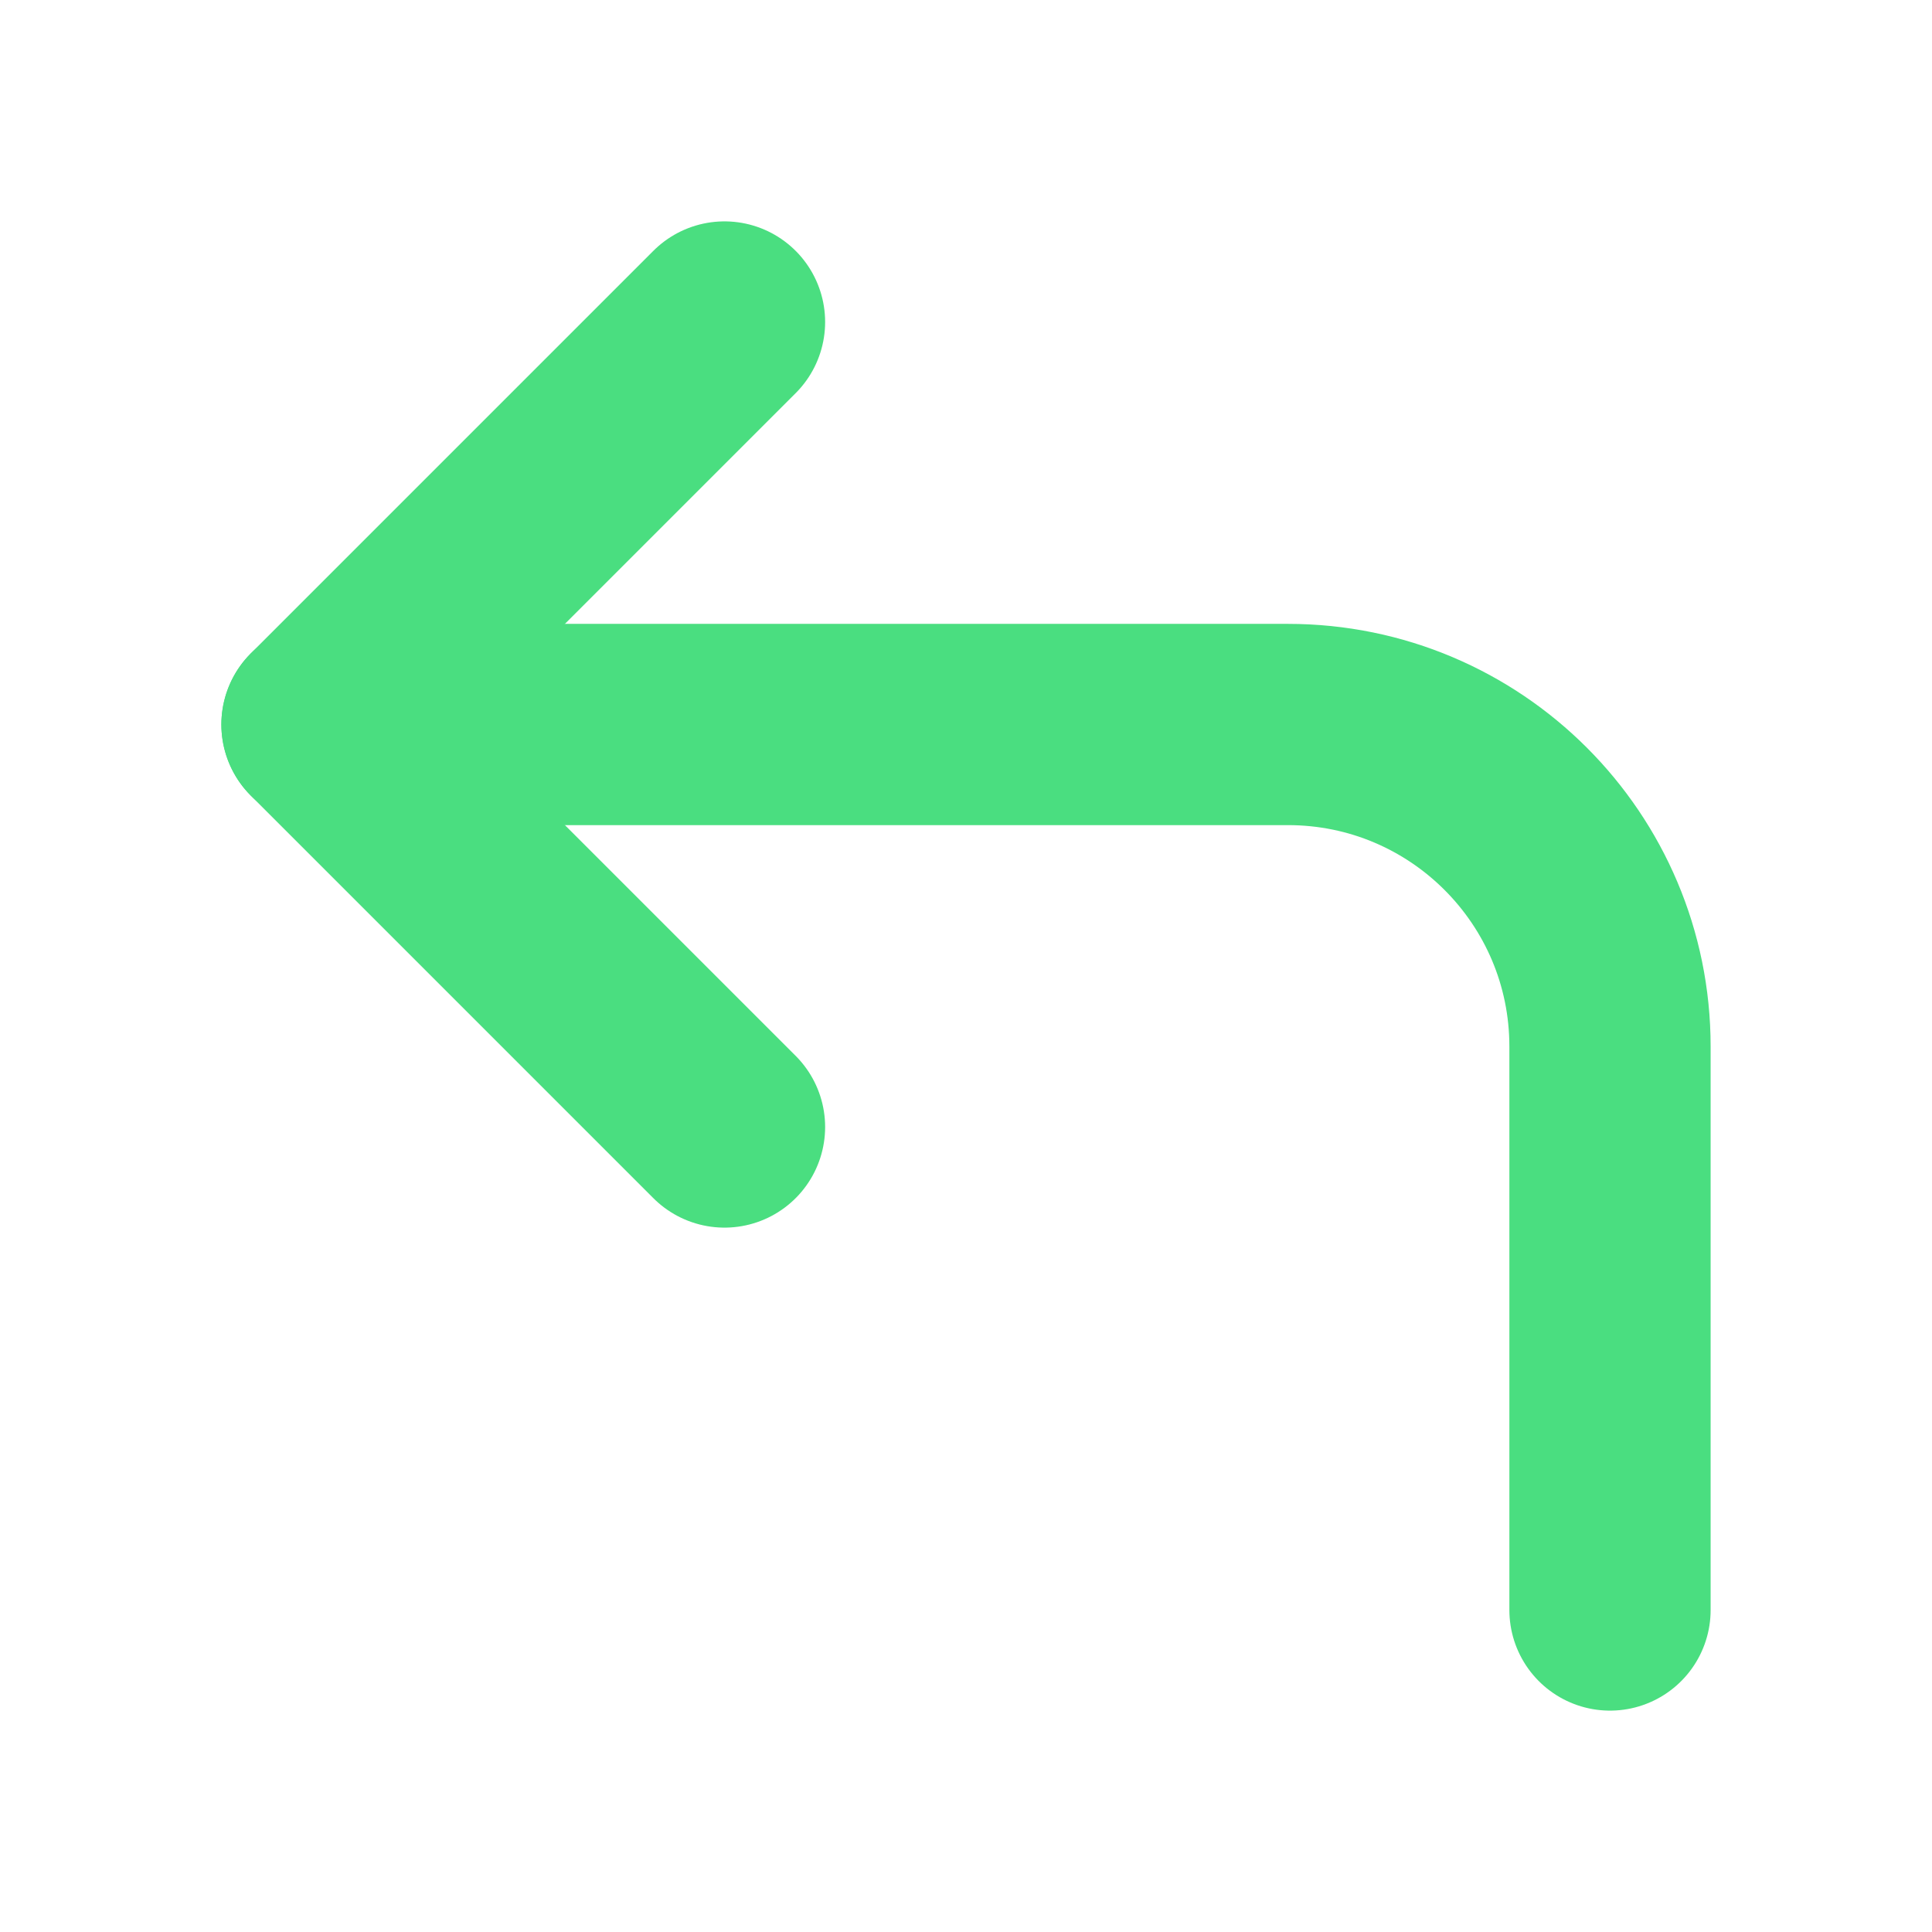
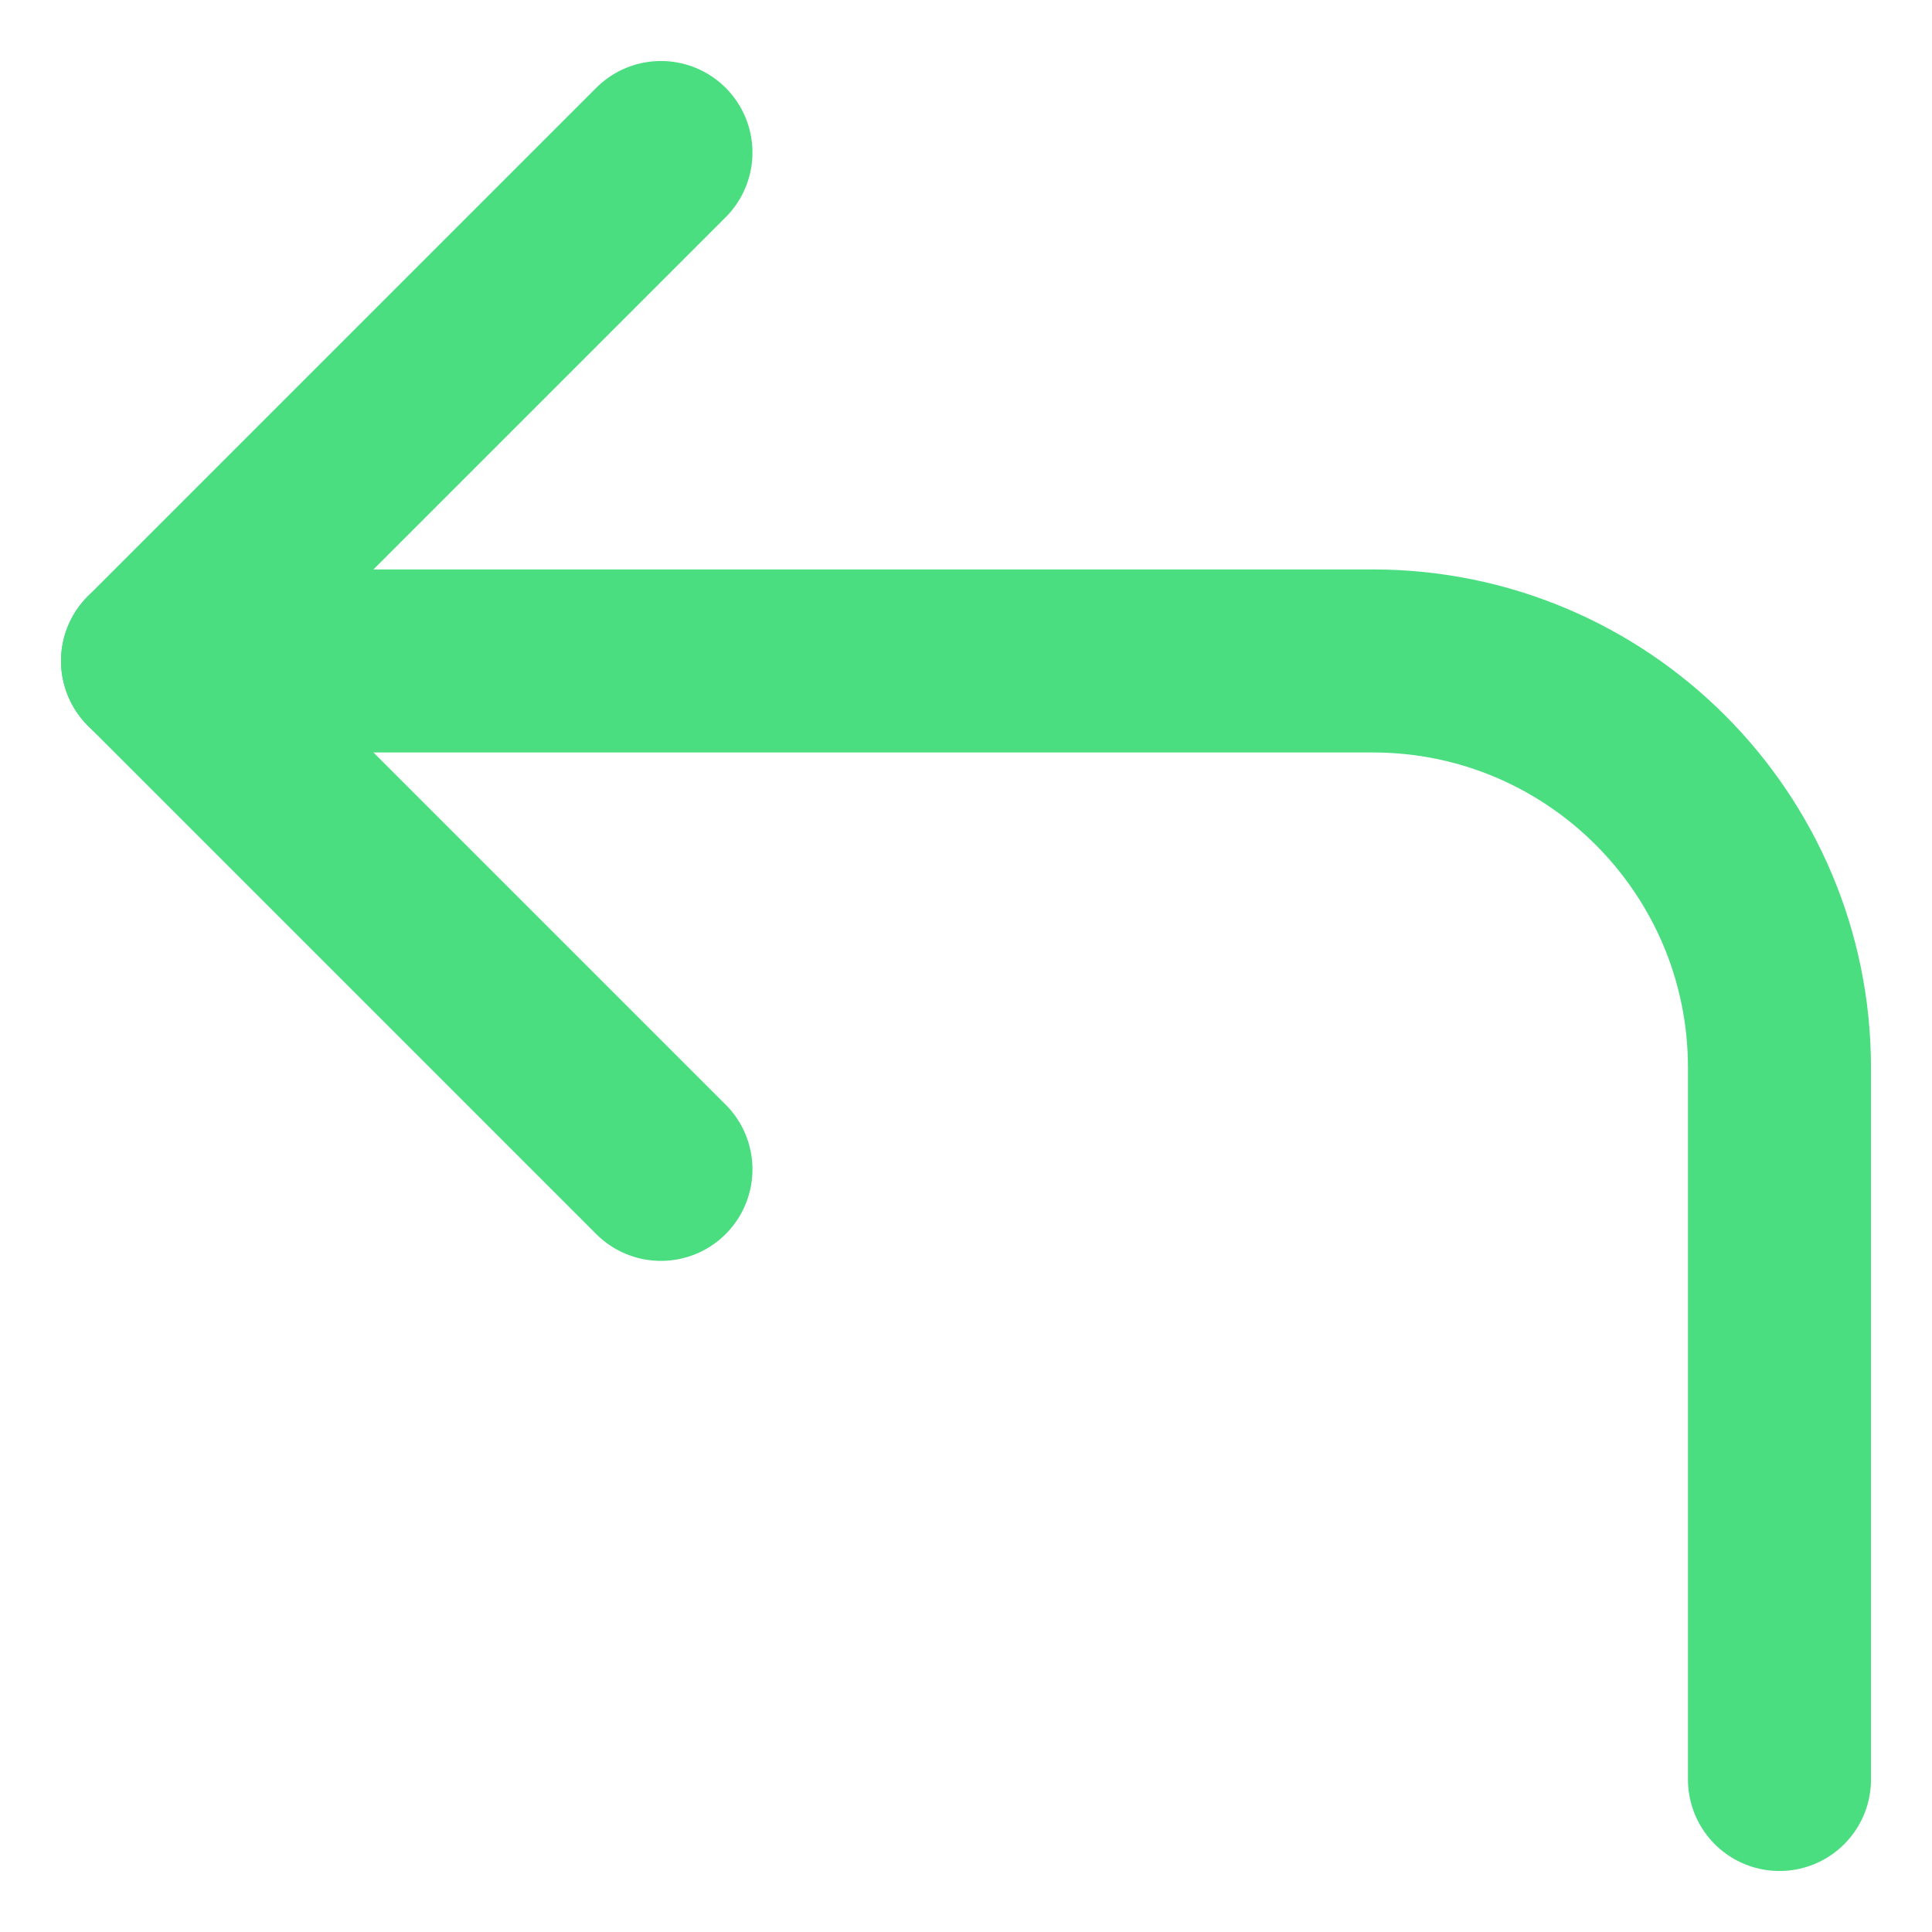
- <svg xmlns="http://www.w3.org/2000/svg" class="lucide lucide-corner-up-left" width="100%" height="100%" viewBox="0 0 24 24" fill="none" stroke="#4ADE80" stroke-width="2.5" stroke-linecap="round" stroke-linejoin="round">
+ <svg xmlns="http://www.w3.org/2000/svg" class="lucide lucide-corner-up-left" width="76" height="76" viewBox="2.5 2.5 19 19" fill="none" stroke="#4ADE80" stroke-width="1.8" stroke-linecap="round" stroke-linejoin="round">
  <path d="M20 20v-7a4 4 0 0 0-4-4H4" />
  <path d="M9 14 4 9l5-5" />
</svg>
